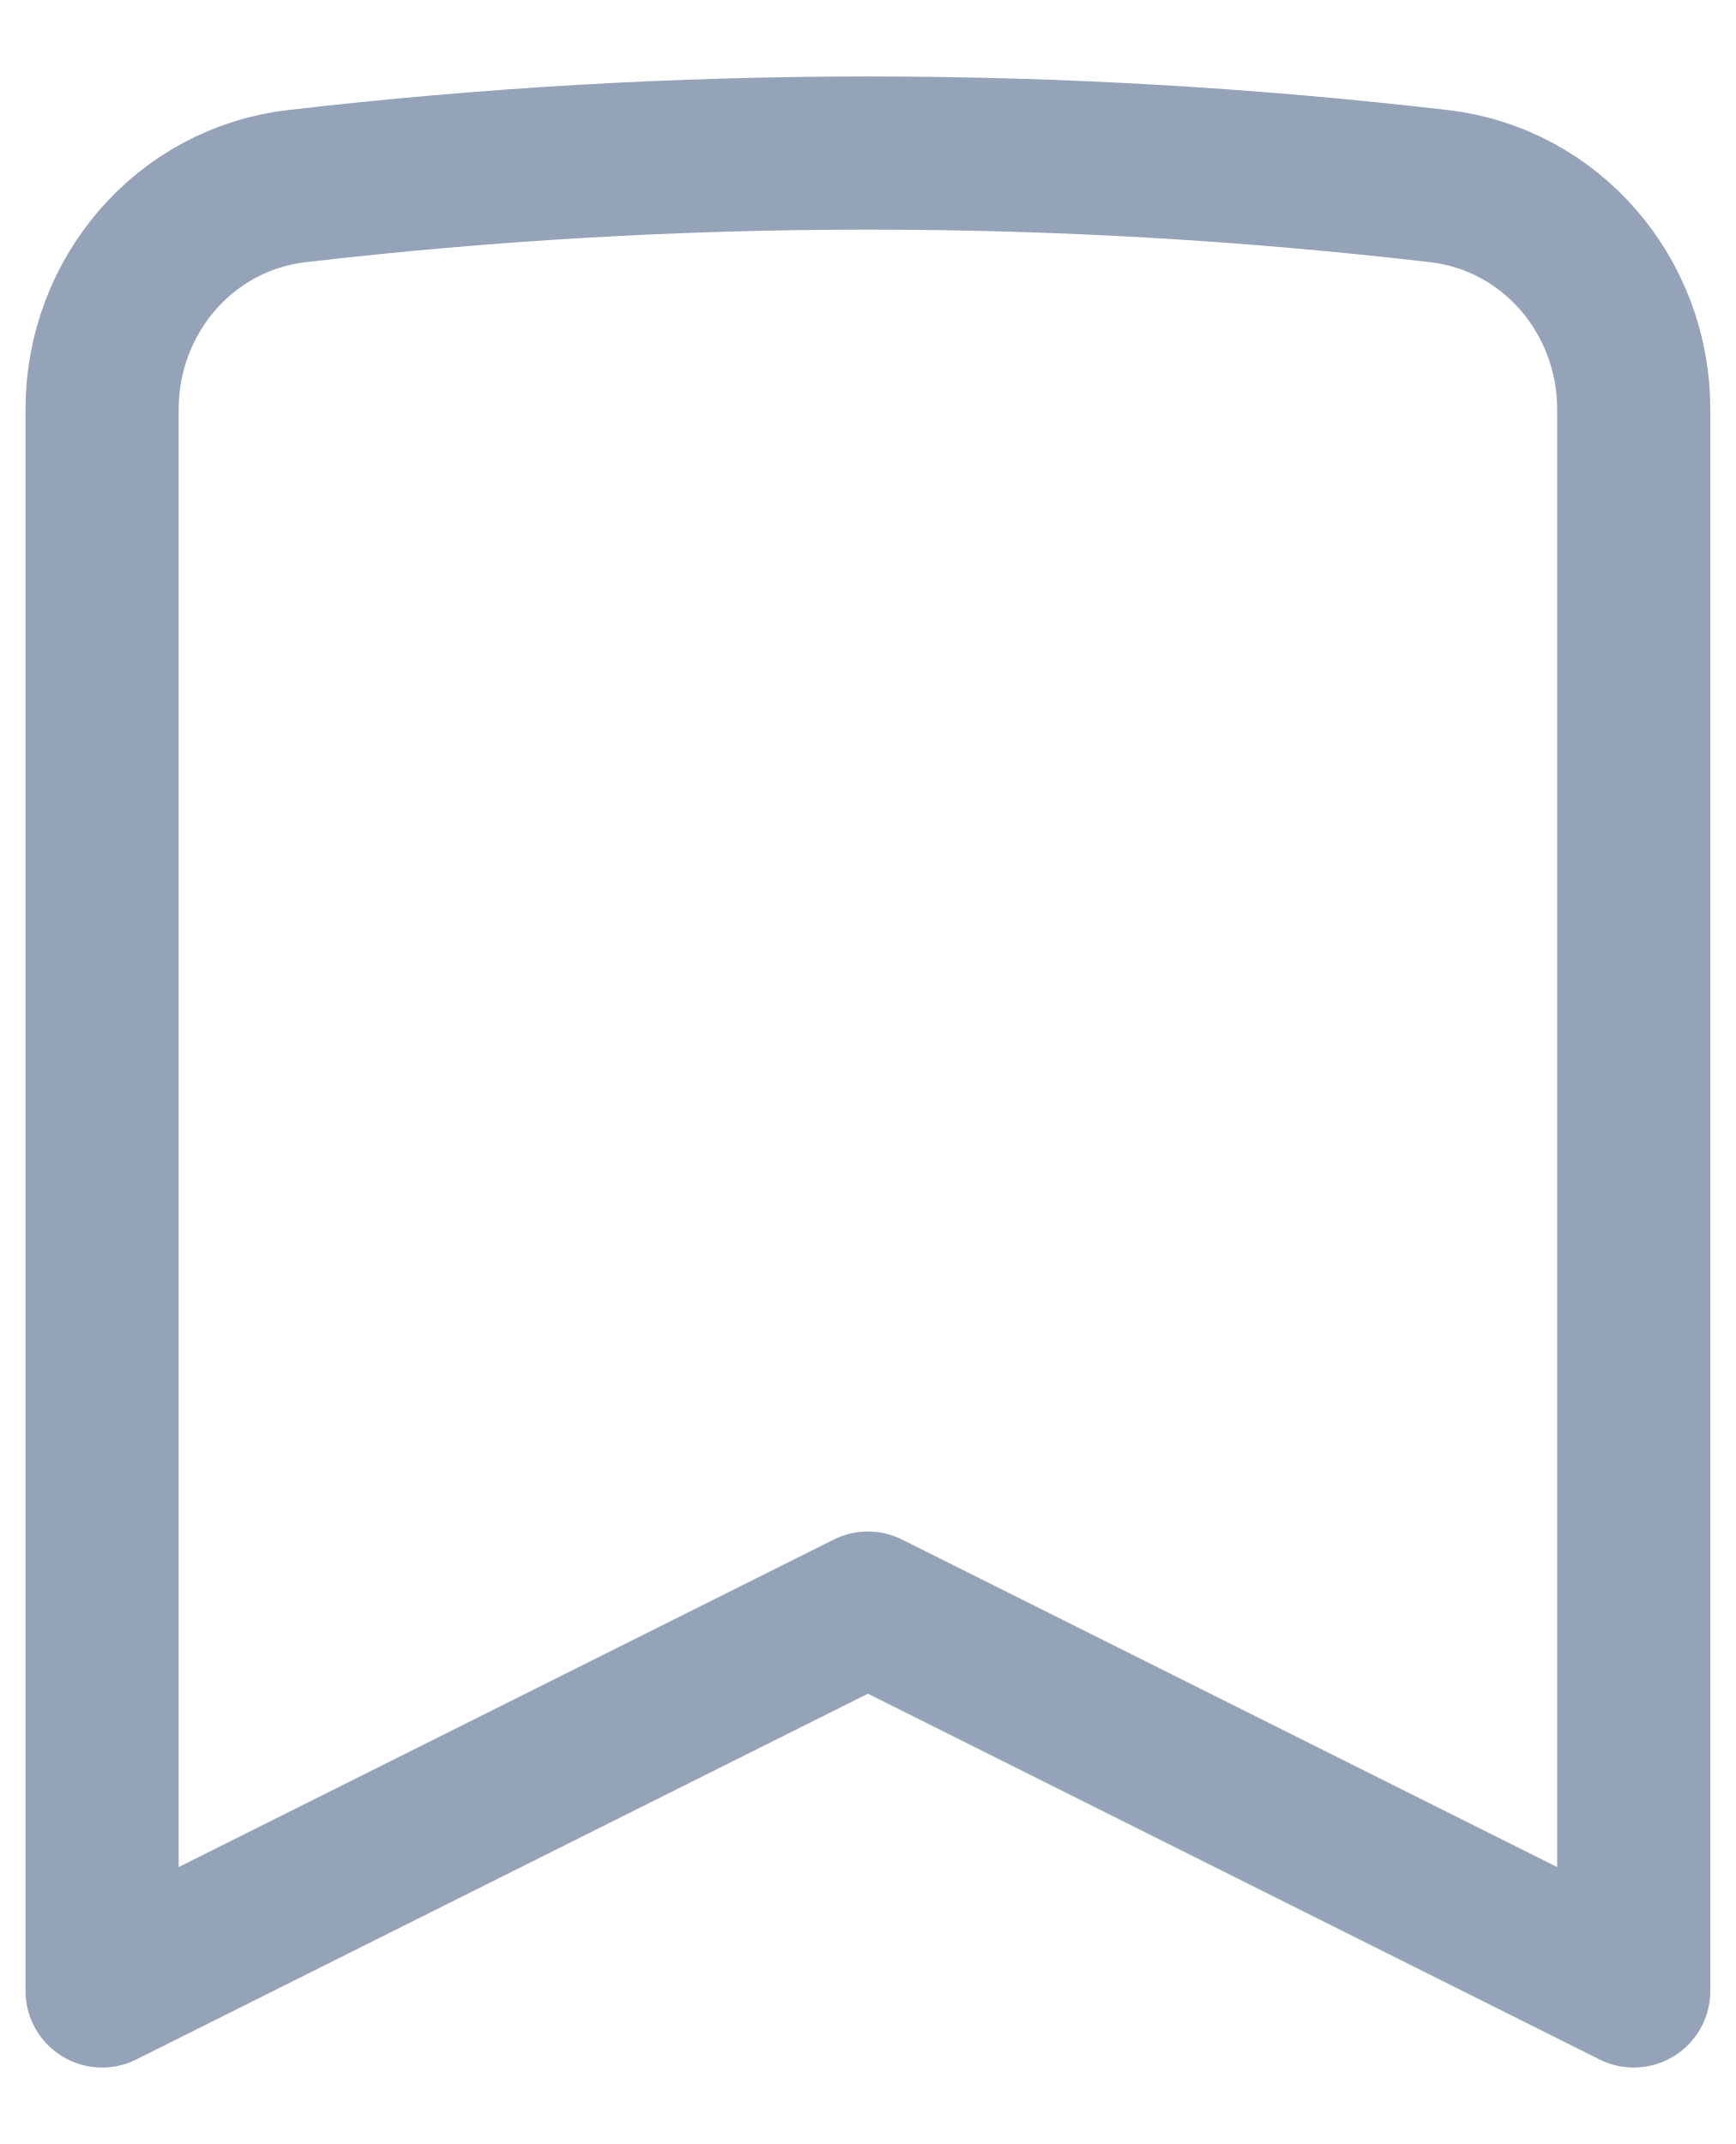
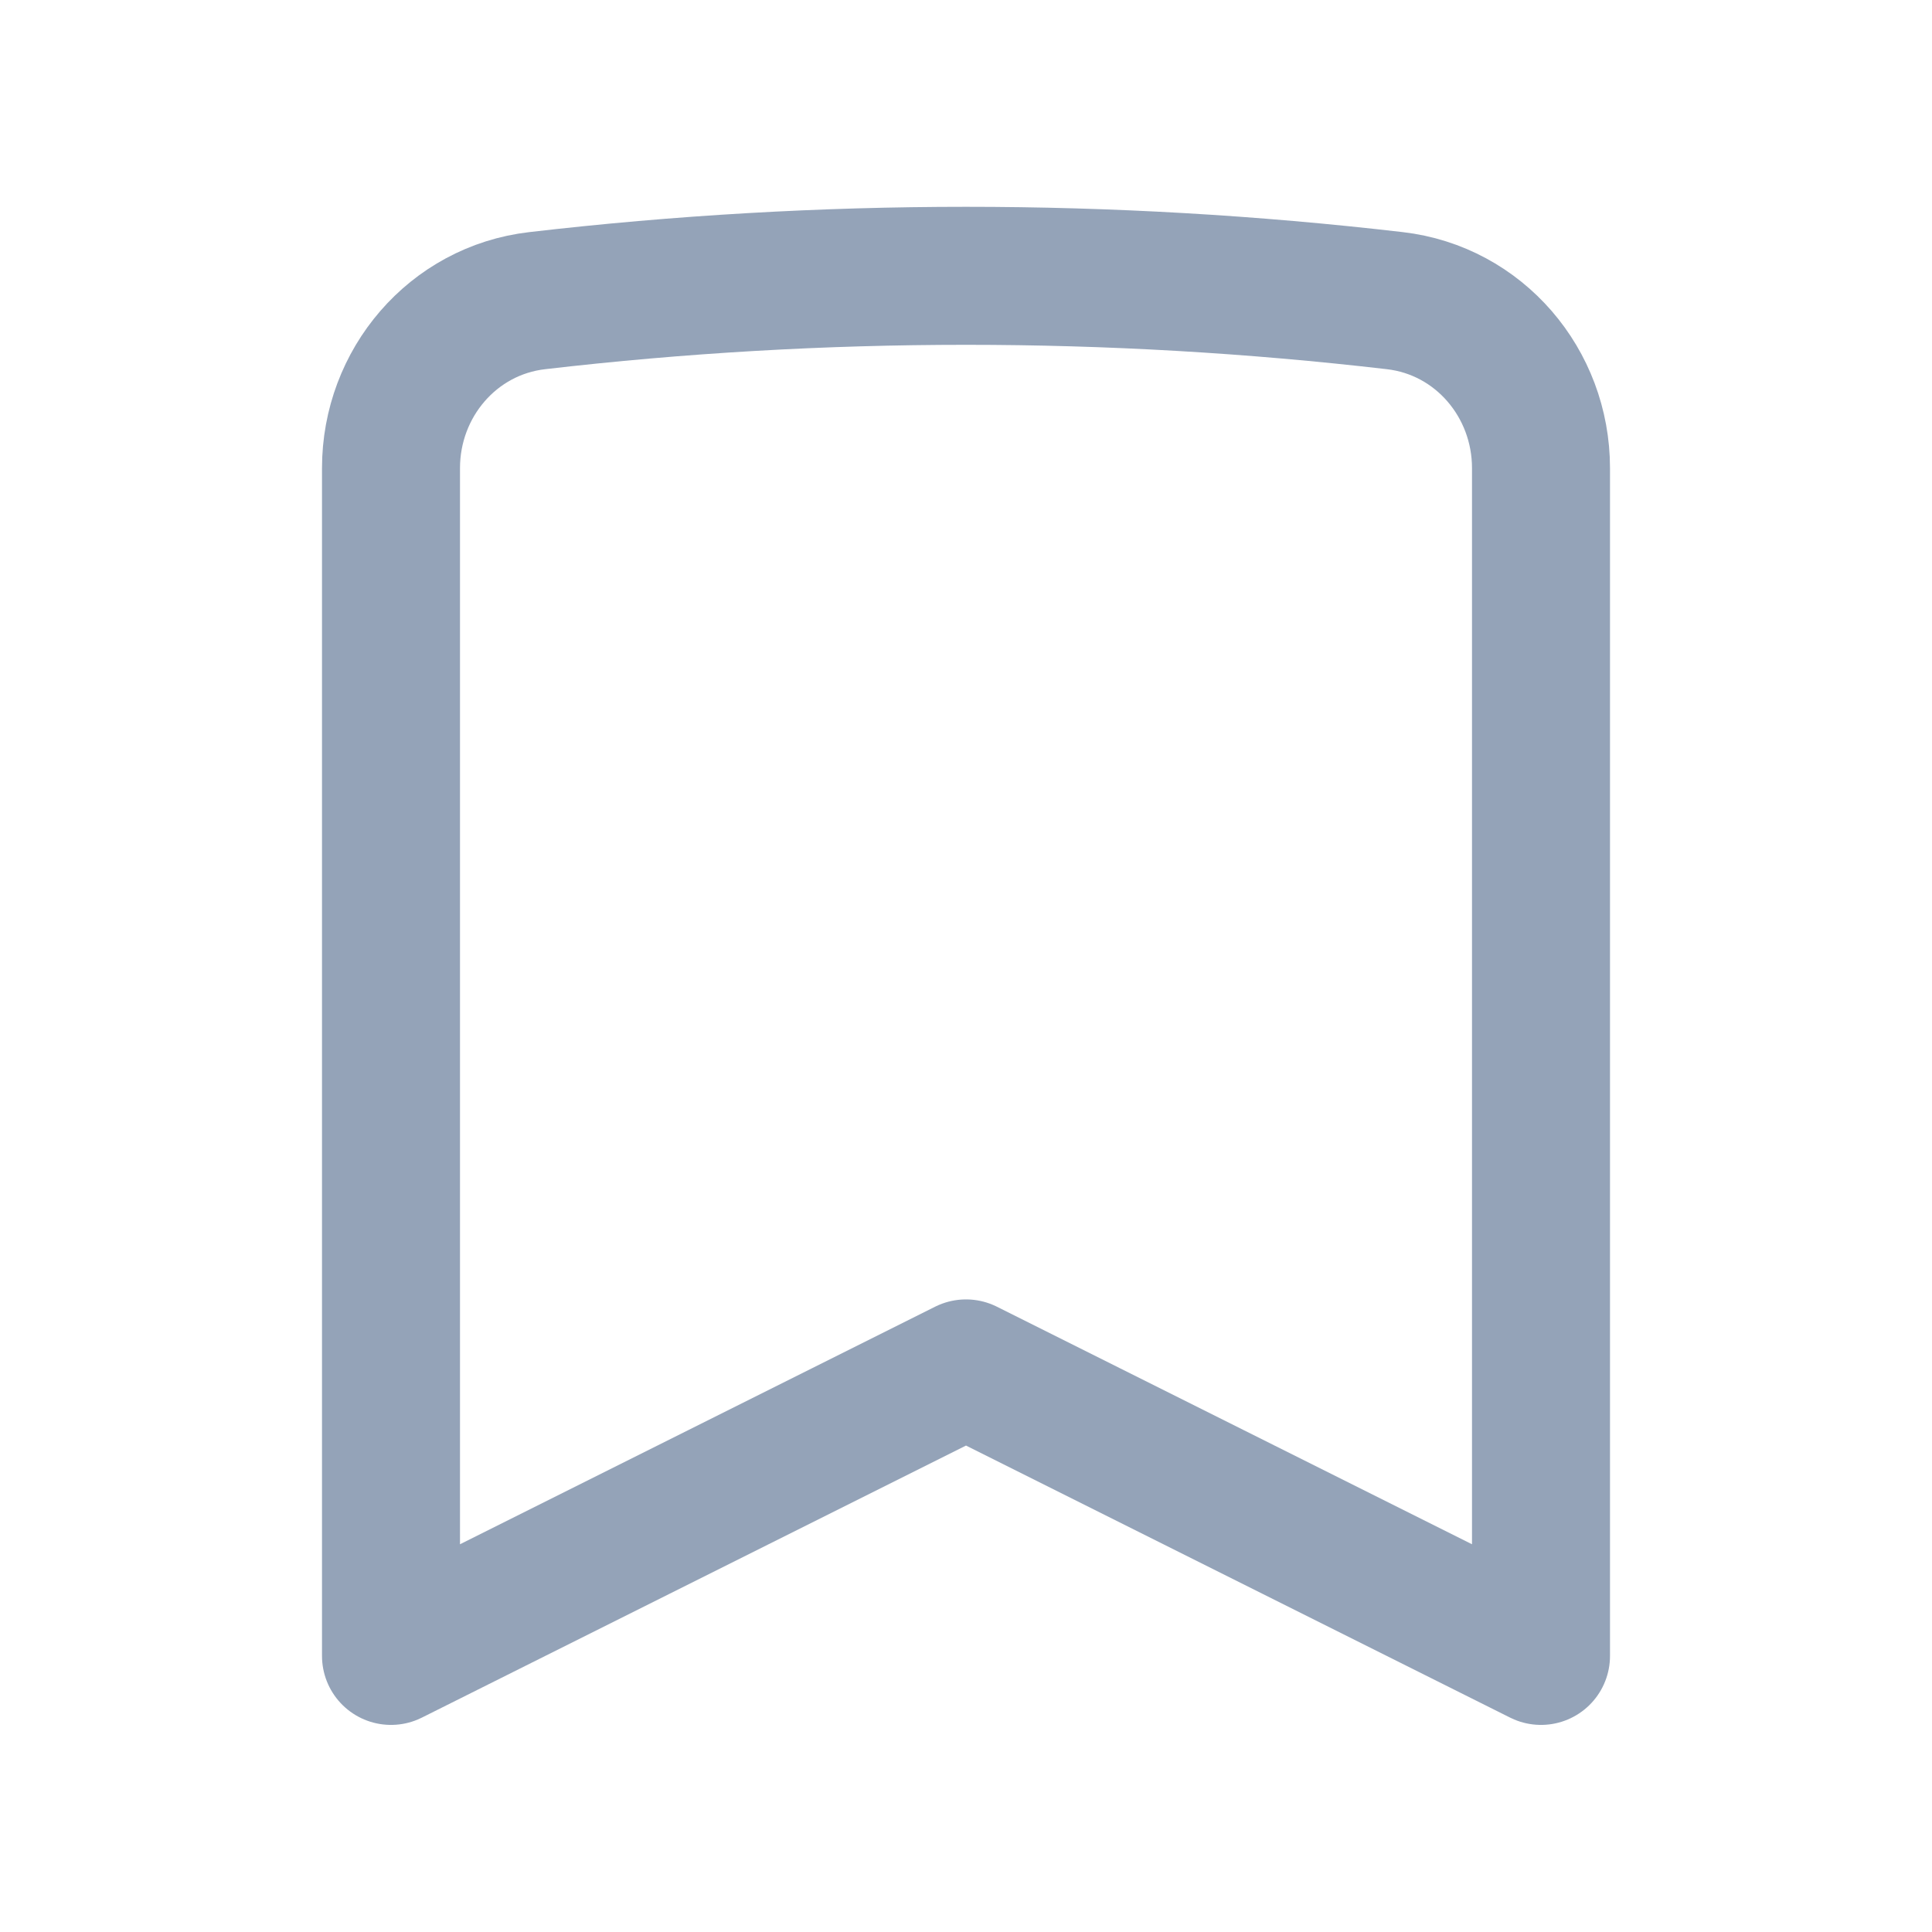
- <svg xmlns="http://www.w3.org/2000/svg" width="17" height="21" viewBox="0 0 17 21" fill="none">
-   <path d="M14.093 1.823C15.193 1.951 16 2.9 16 4.008V19.501L8.5 15.751L1 19.501V4.008C1 2.9 1.806 1.951 2.907 1.823C6.623 1.391 10.377 1.391 14.093 1.823Z" stroke="#94A3B8" stroke-width="1.5" stroke-linecap="round" stroke-linejoin="round" />
+ <svg xmlns="http://www.w3.org/2000/svg" width="21" height="21" viewBox="0 0 21 21" fill="none">
+   <path d="M15.161 3.268C16.078 3.374 16.75 4.165 16.75 5.088V17.999L10.5 14.874L4.25 17.999V5.088C4.25 4.165 4.922 3.374 5.839 3.268C8.936 2.908 12.064 2.908 15.161 3.268Z" stroke="#94A3B8" stroke-width="1.5" stroke-linecap="round" stroke-linejoin="round" />
</svg>
